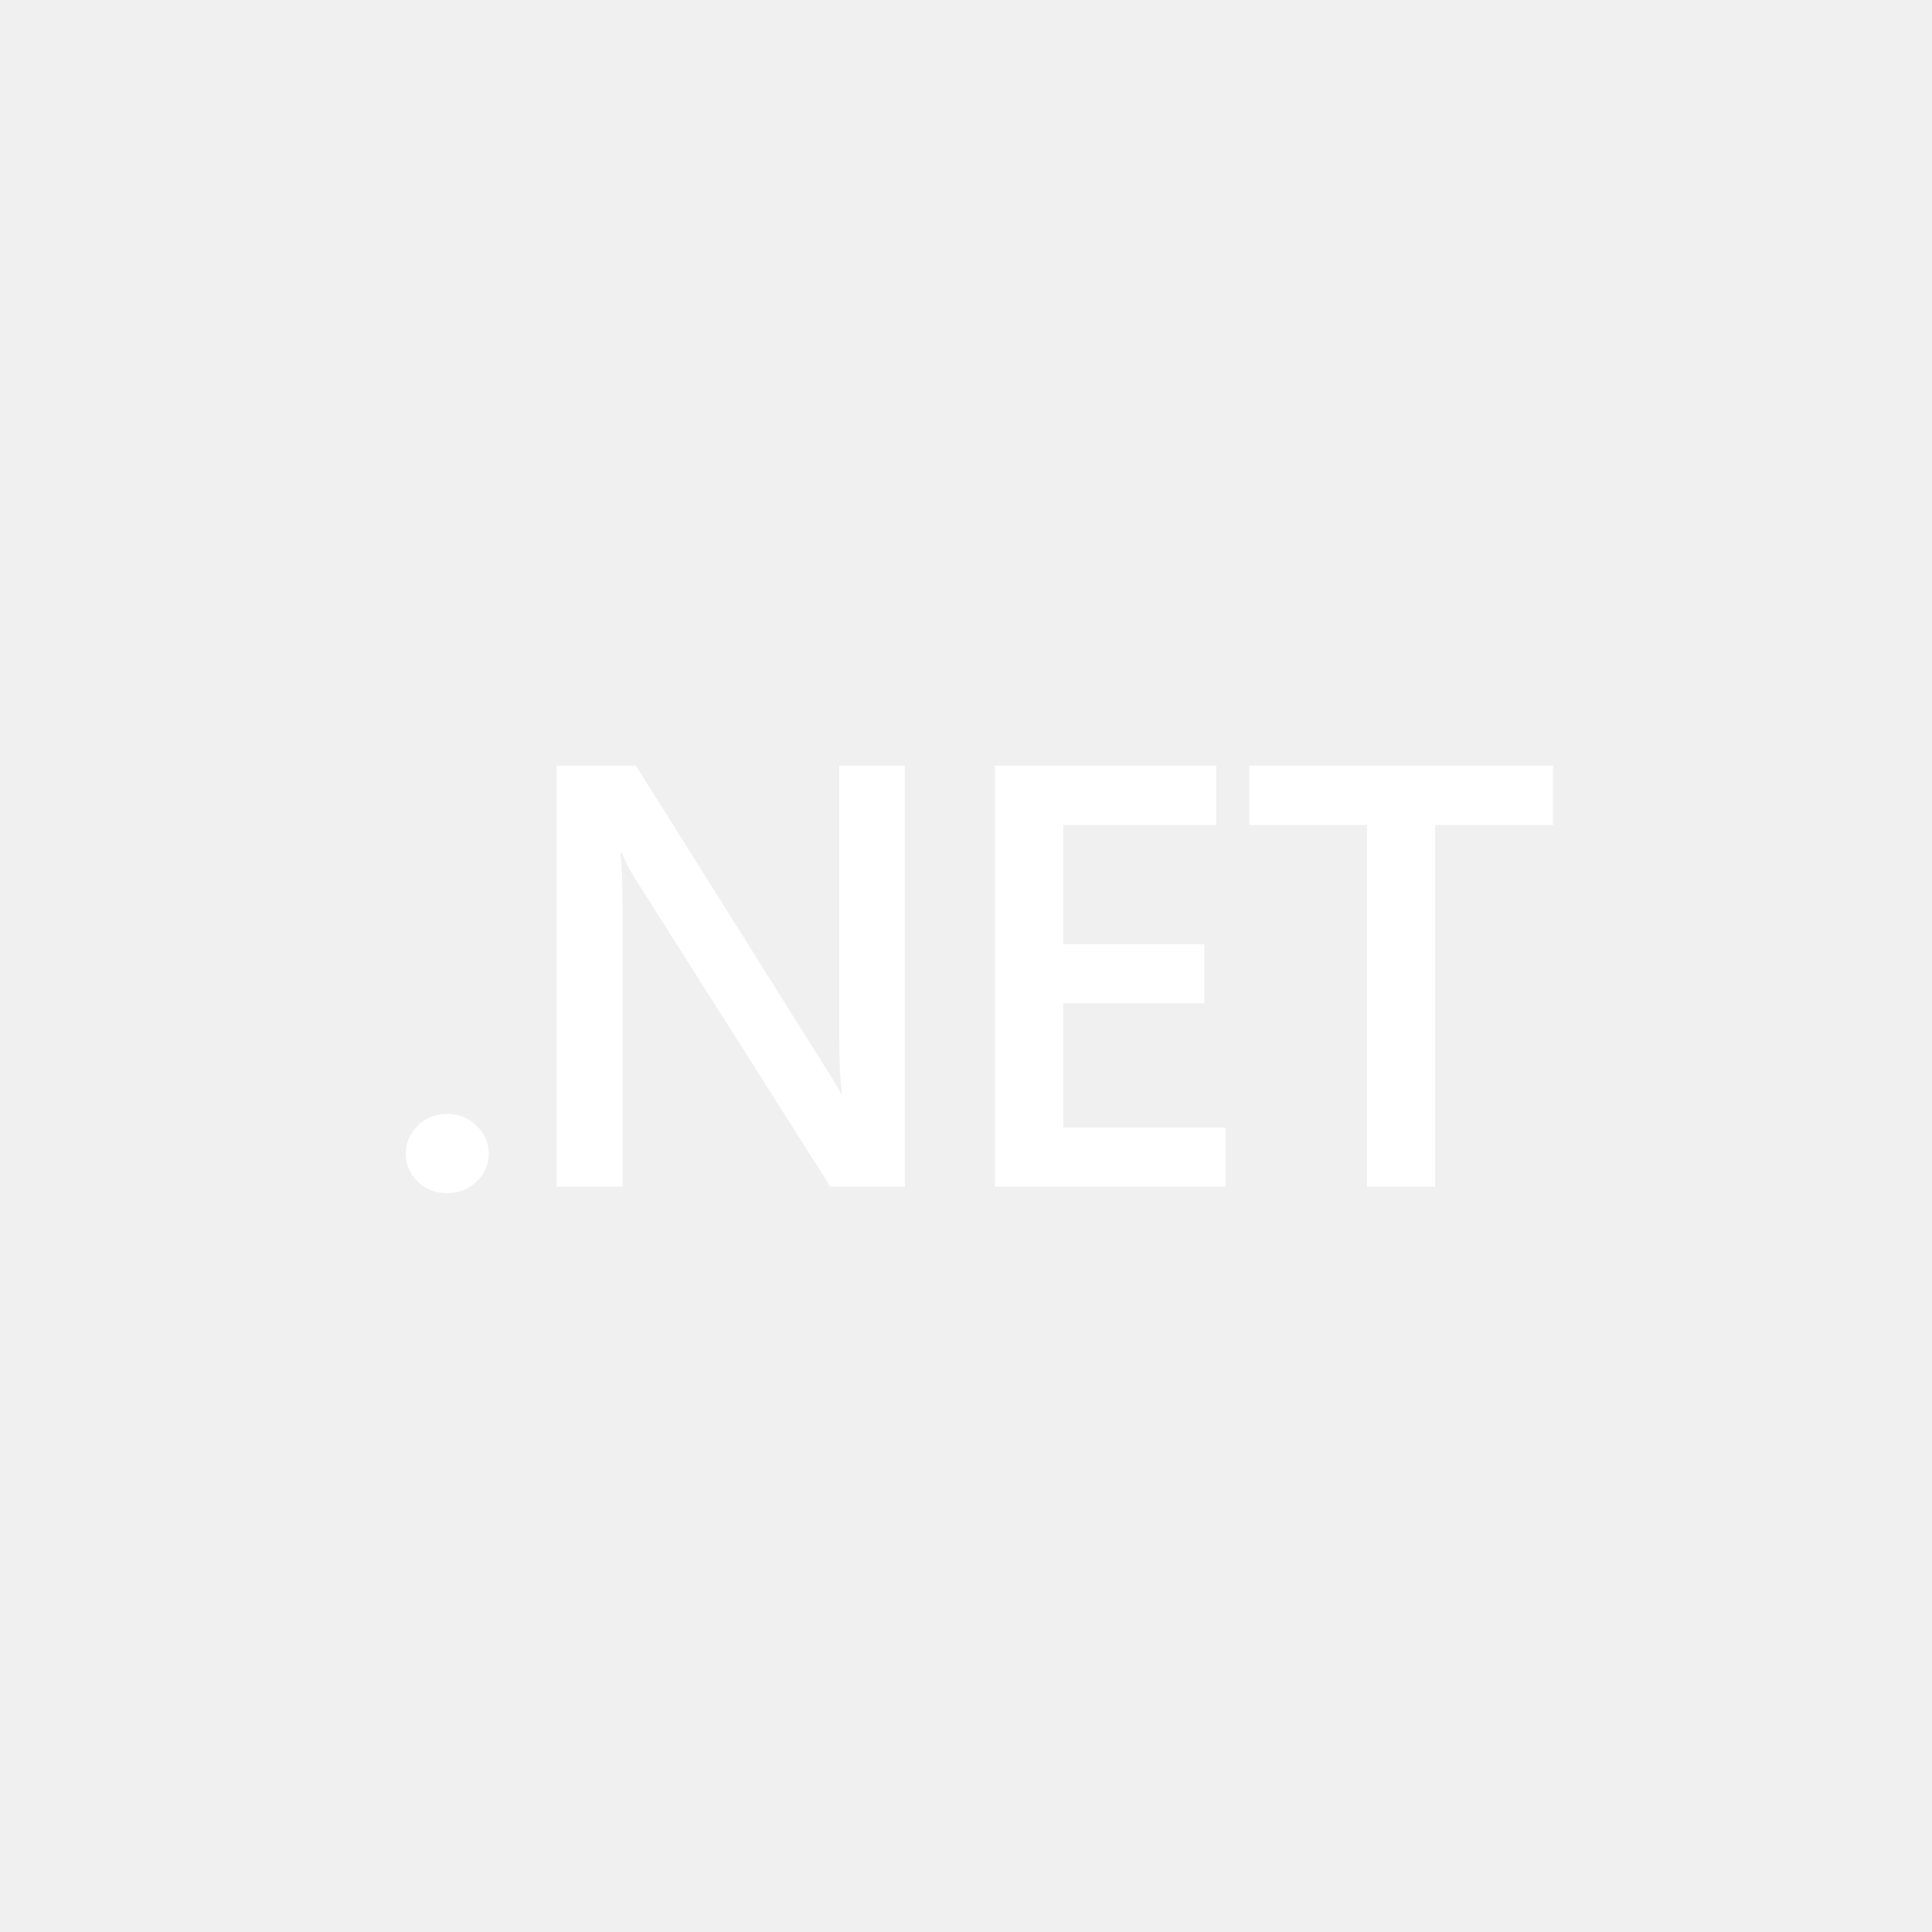
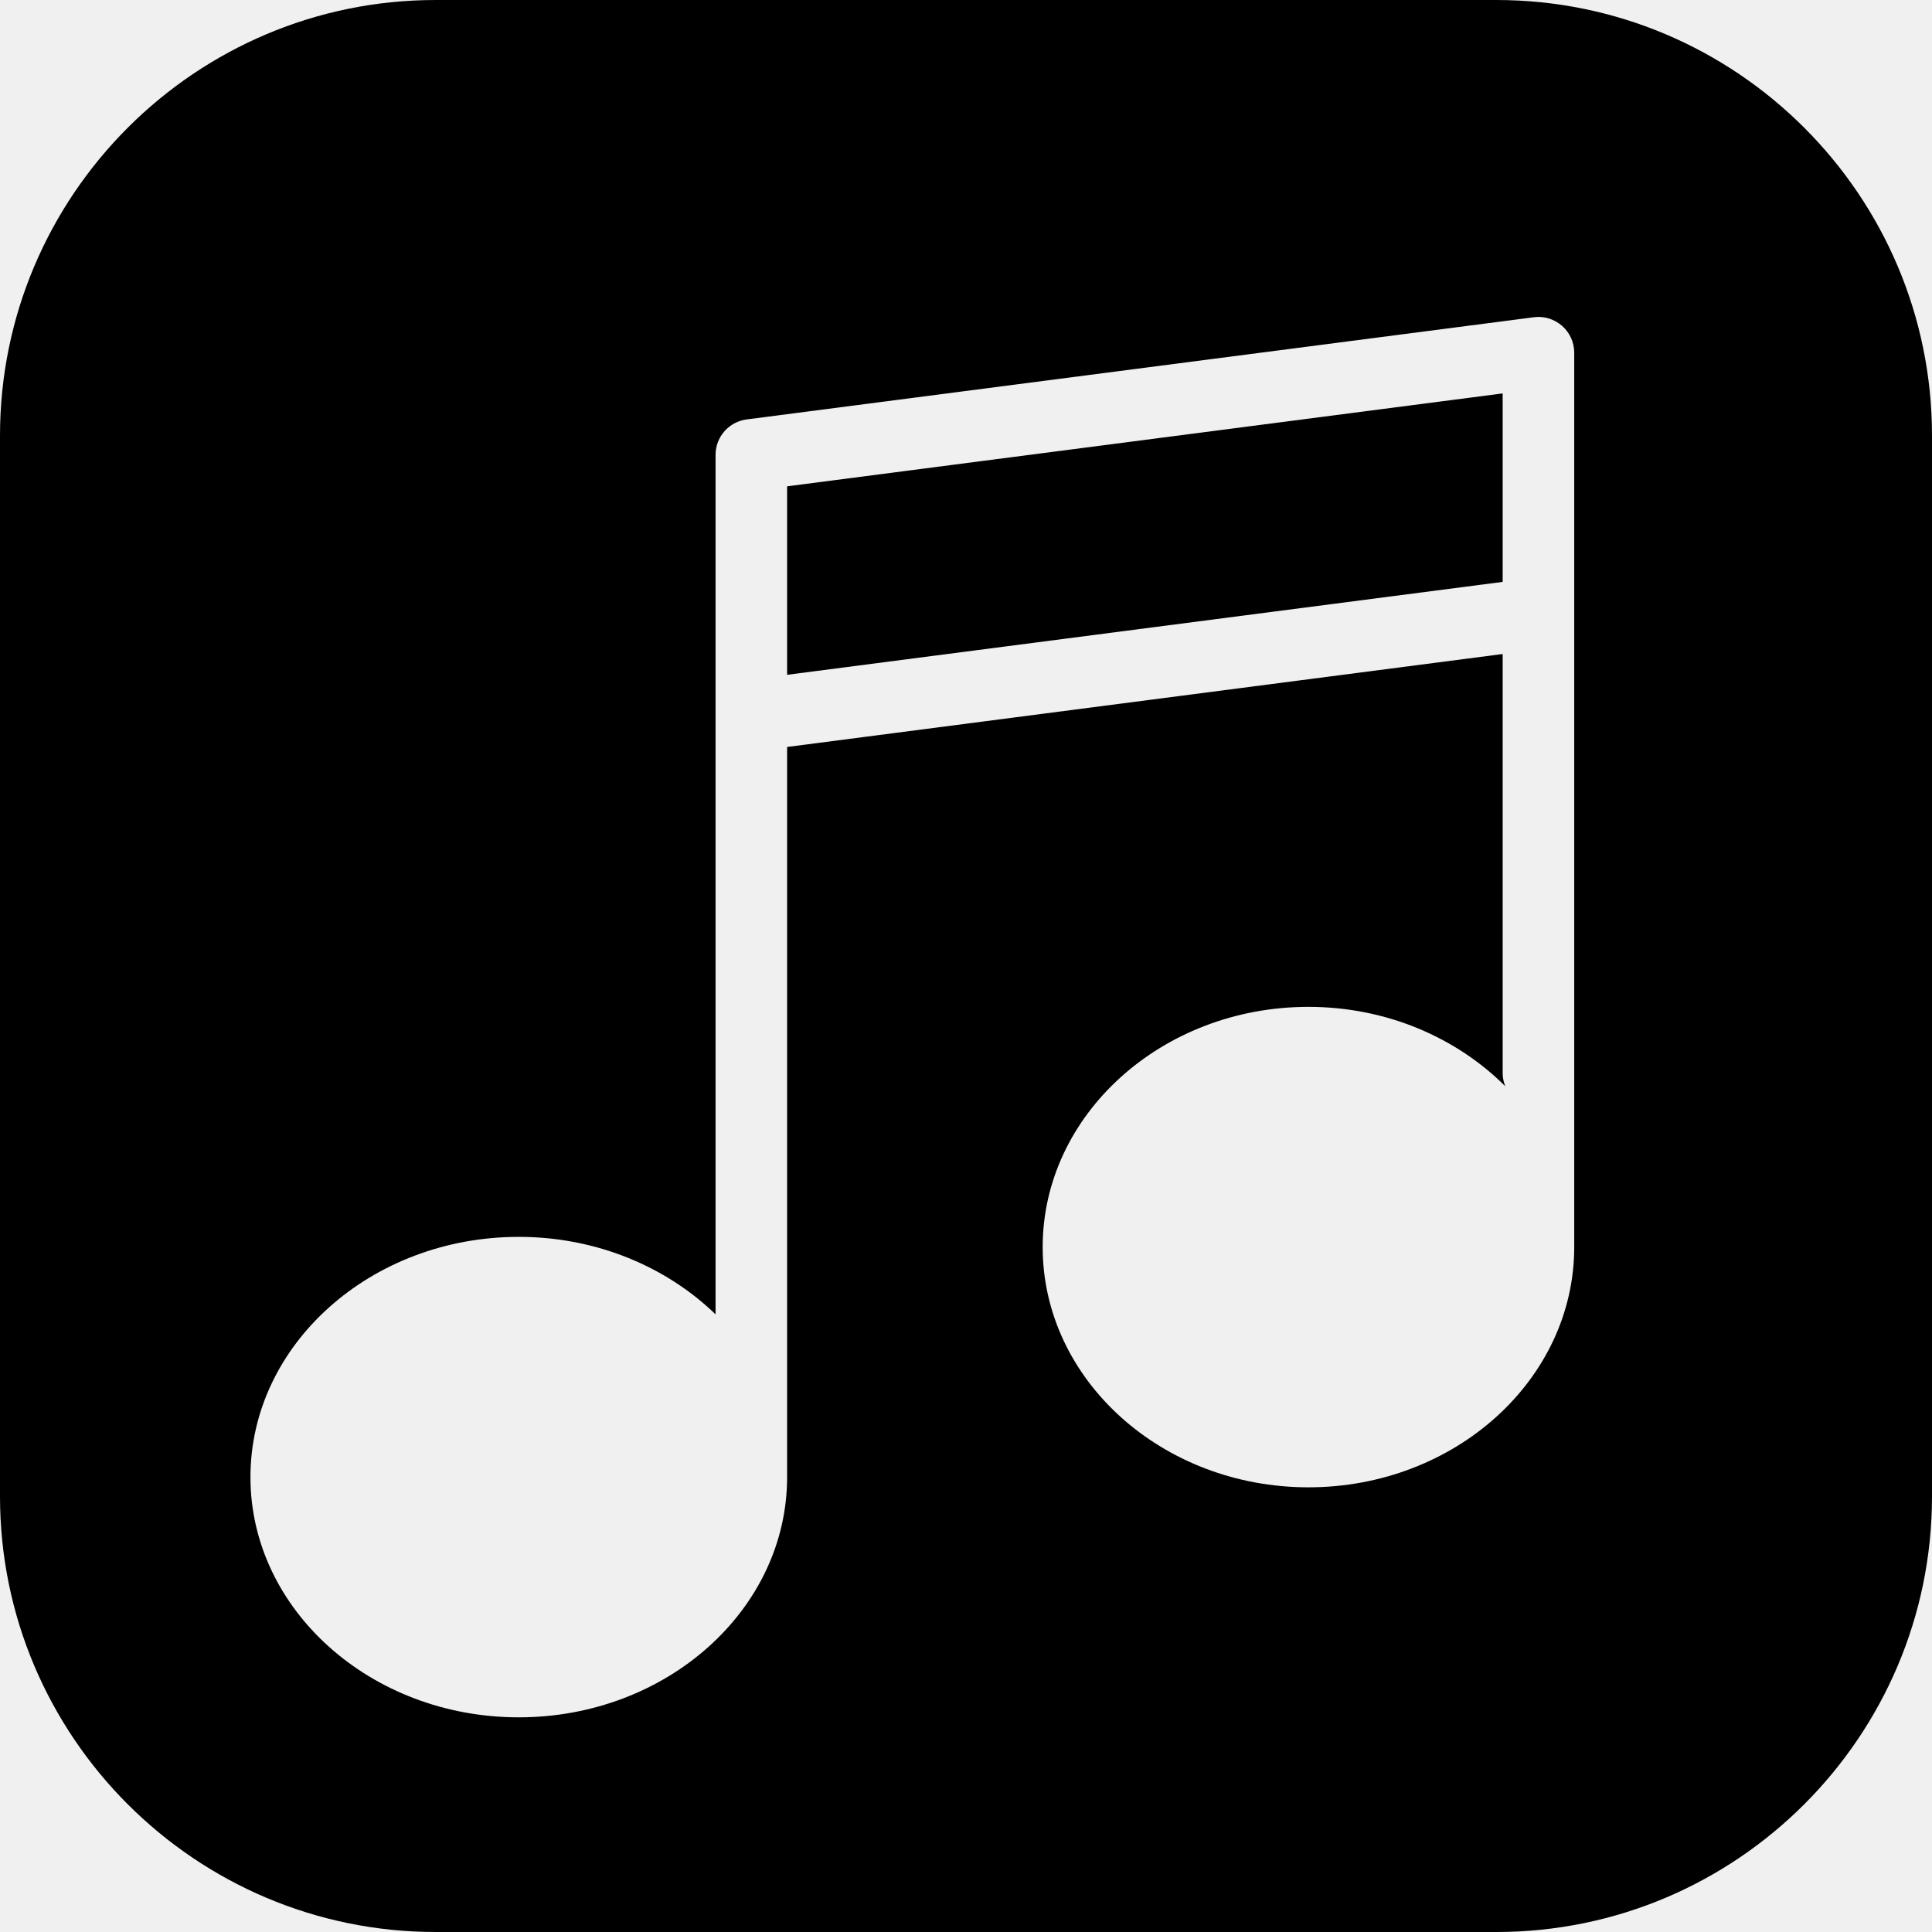
- <svg xmlns="http://www.w3.org/2000/svg" width="456" height="456" viewBox="0 0 456 456" version="1.1" xml:space="preserve" style="fill-rule:evenodd;clip-rule:evenodd;stroke-linejoin:round;stroke-miterlimit:2;">
-   <path d="m 105.5,281.609 c -2.703,0 -5.001,-0.9 -6.893,-2.702 -1.892,-1.848 -2.838,-4.042 -2.838,-6.582 0,-2.587 0.946,-4.804 2.838,-6.652 1.892,-1.848 4.19,-2.772 6.893,-2.772 2.748,0 5.068,0.924 6.96,2.772 1.937,1.848 2.906,4.064 2.906,6.652 0,2.54 -0.968,4.734 -2.906,6.582 -1.892,1.802 -4.212,2.702 -6.96,2.702 z" style="fill:#ffffff;fill-rule:nonzero;stroke-width:0.838" />
-   <path d="M 213.561,280.084 H 195.99 L 149.7,207.054 c -1.171,-1.848 -2.14,-3.765 -2.906,-5.751 h -0.406 c 0.361,2.125 0.541,6.675 0.541,13.65 v 65.132 h -15.543 v -99.36 h 18.719 l 44.737,71.298 c 1.892,2.957 3.109,4.989 3.649,6.098 h 0.27 c -0.45,-2.632 -0.676,-7.09 -0.676,-13.373 v -64.023 h 15.476 z" style="fill:#ffffff;fill-rule:nonzero;stroke-width:0.838" />
-   <path d="m 289.251,280.084 h -54.401 v -99.36 h 52.238 v 13.997 h -36.154 v 28.131 h 33.316 v 13.927 h -33.316 v 29.378 h 38.316 z" style="fill:#ffffff;fill-rule:nonzero;stroke-width:0.838" />
-   <path d="M 366.565,194.721 H 338.722 v 85.363 h -16.084 v -85.363 h -27.775 v -13.997 h 71.701 z" style="fill:#ffffff;fill-rule:nonzero;stroke-width:0.838" />
+ <svg xmlns="http://www.w3.org/2000/svg" fill="#000000" height="800px" width="800px" version="1.1" id="Capa_1" viewBox="0 0 54 54" xml:space="preserve">
+   <g>
+     <polygon points="42,10.996 22,13.593 22,17 22,18.861 42,16.264 42,14.143  " />
+     <path d="M41.824,0H12.176C5.462,0,0,5.462,0,12.176v29.648C0,48.538,5.462,54,12.176,54h29.648C48.538,54,54,48.538,54,41.824   V12.176C54,5.462,48.538,0,41.824,0z M44,34.857c0,3.702-3.333,6.714-7.429,6.714c-4.096,0-7.428-3.012-7.428-6.714   s3.333-6.715,7.428-6.715c2.182,0,4.141,0.86,5.502,2.219C42.029,30.249,42,30.128,42,30V18.28l-20,2.598V41   c0,0.542,0-0.91,0,0.286C22,44.988,18.636,48,14.5,48S7,44.988,7,41.286s3.364-6.715,7.5-6.715c2.174,0,4.129,0.838,5.5,2.165V20   v-3v-4.286c0-0.503,0.373-0.927,0.871-0.991l22-2.856c0.283-0.039,0.572,0.051,0.789,0.24C43.876,9.296,44,9.569,44,9.857v4.285v3   V34" />
+   </g>
</svg>
